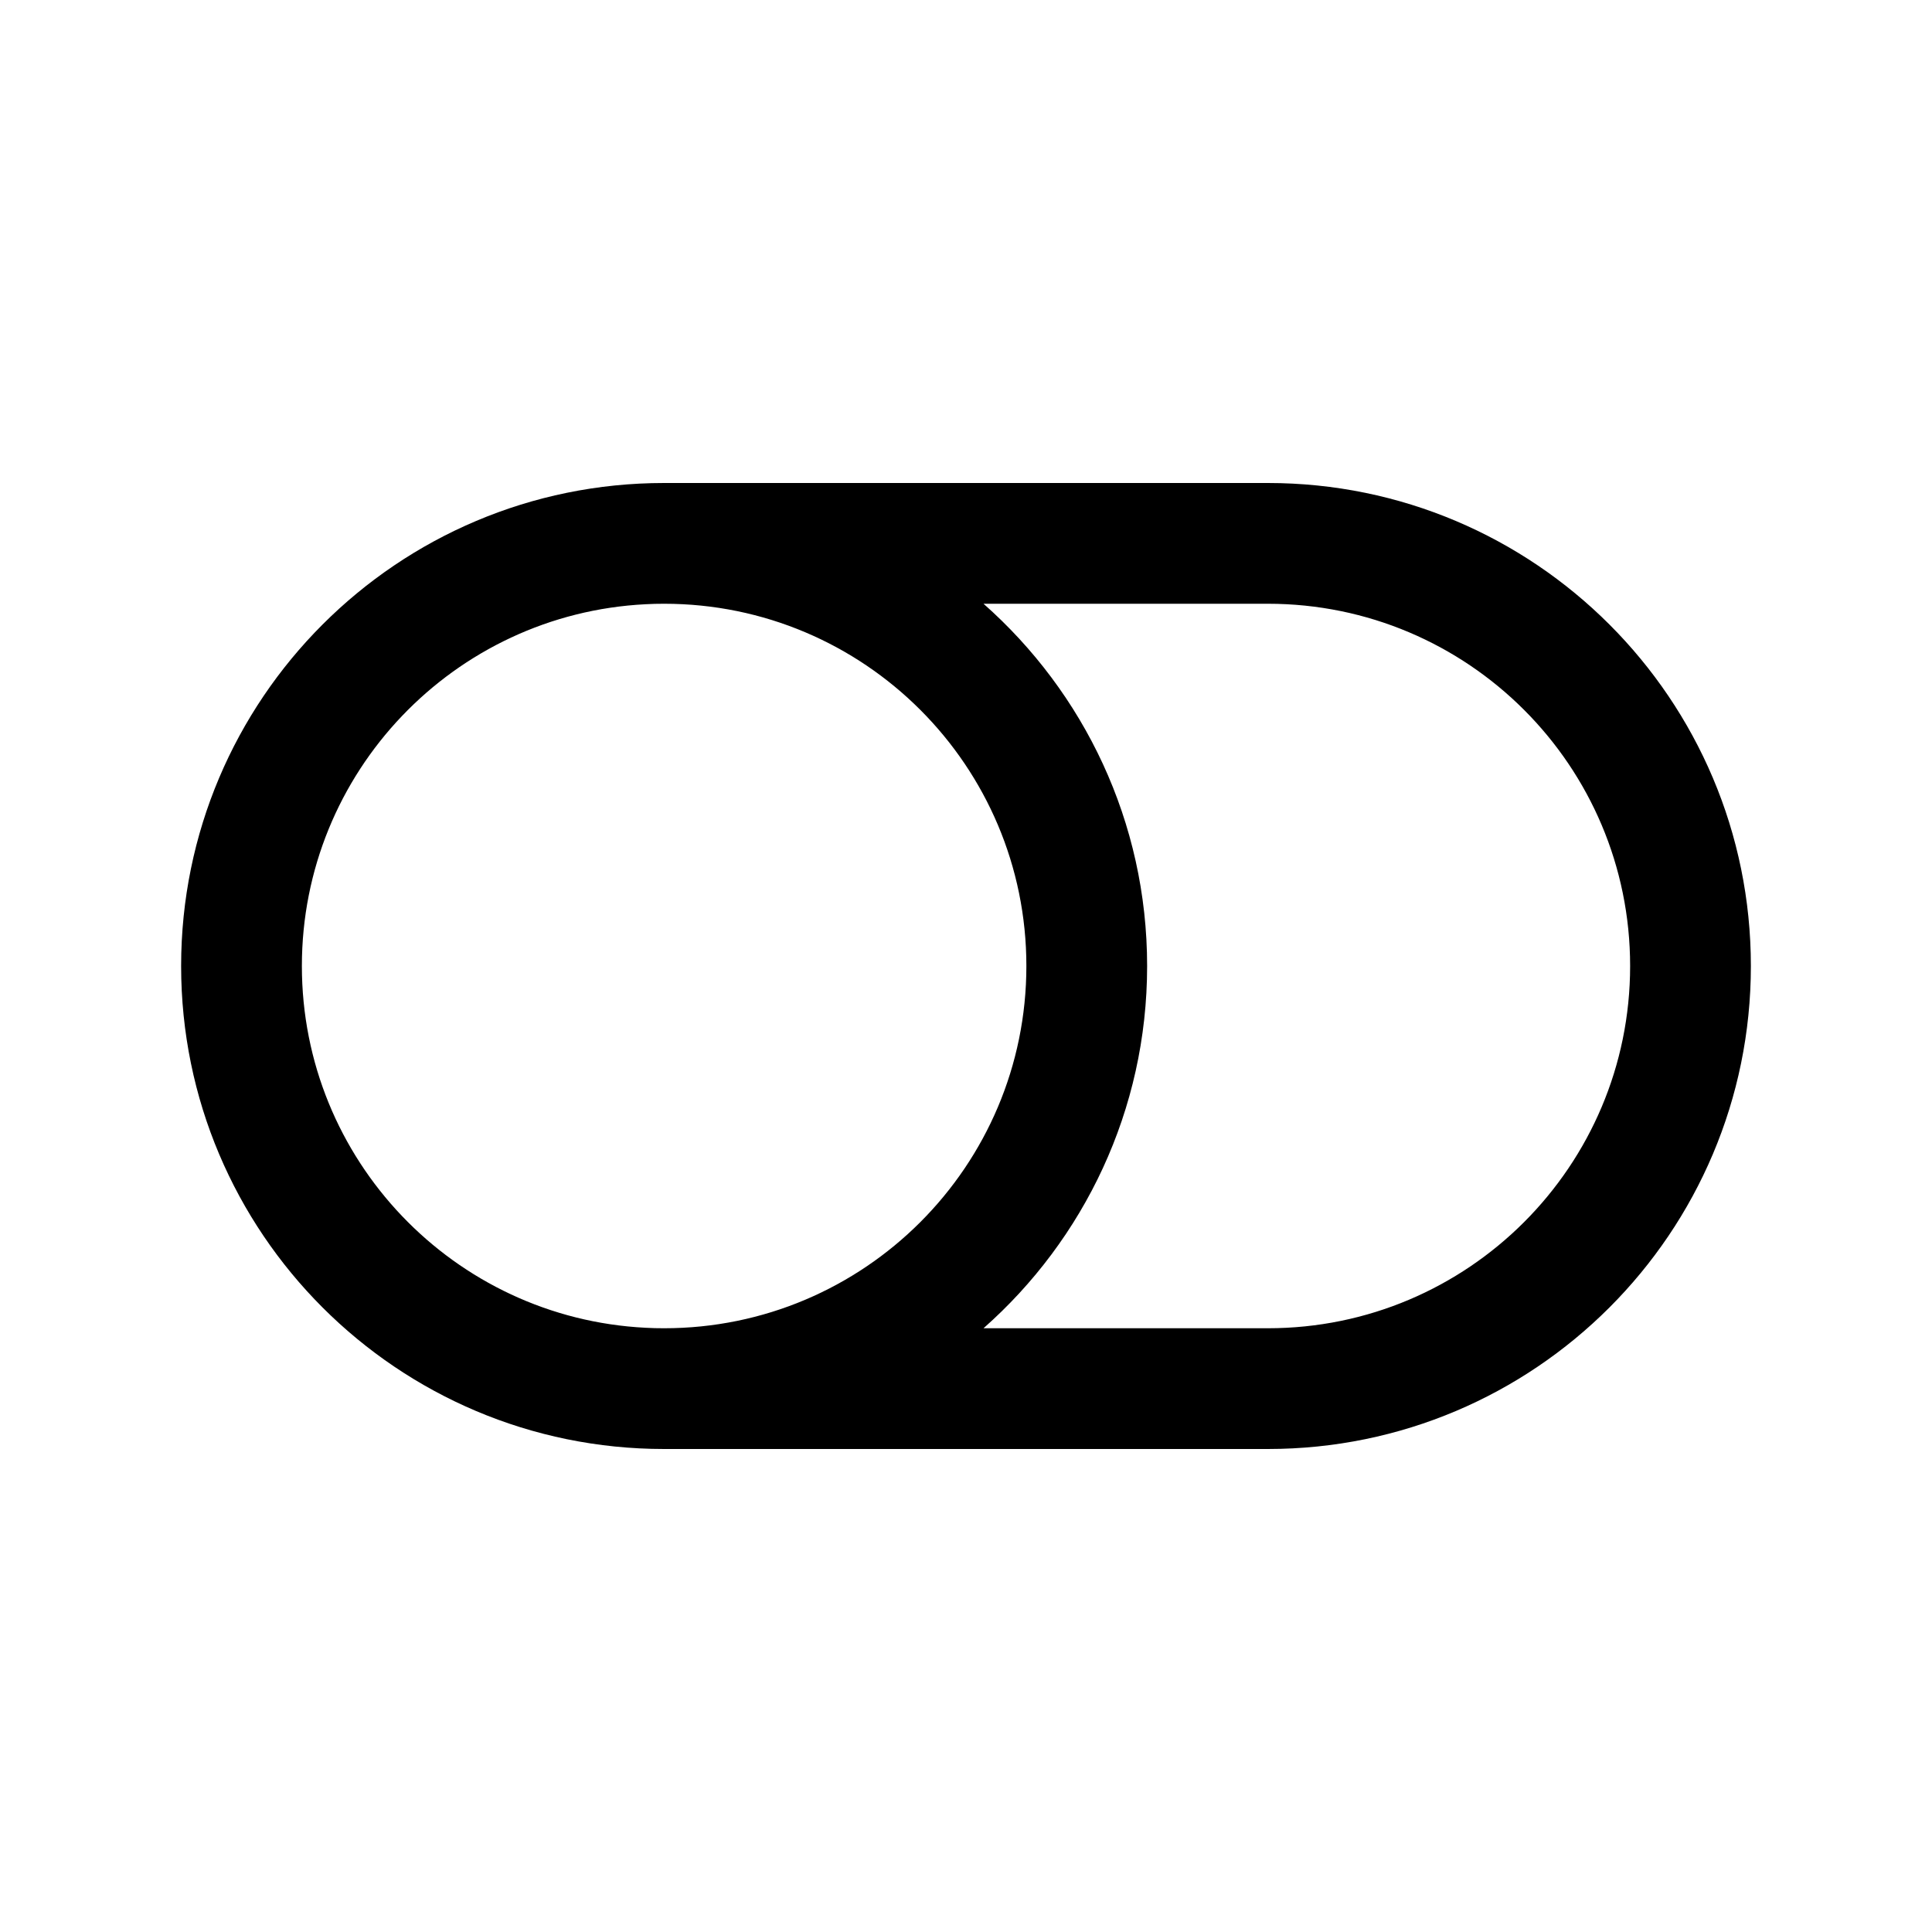
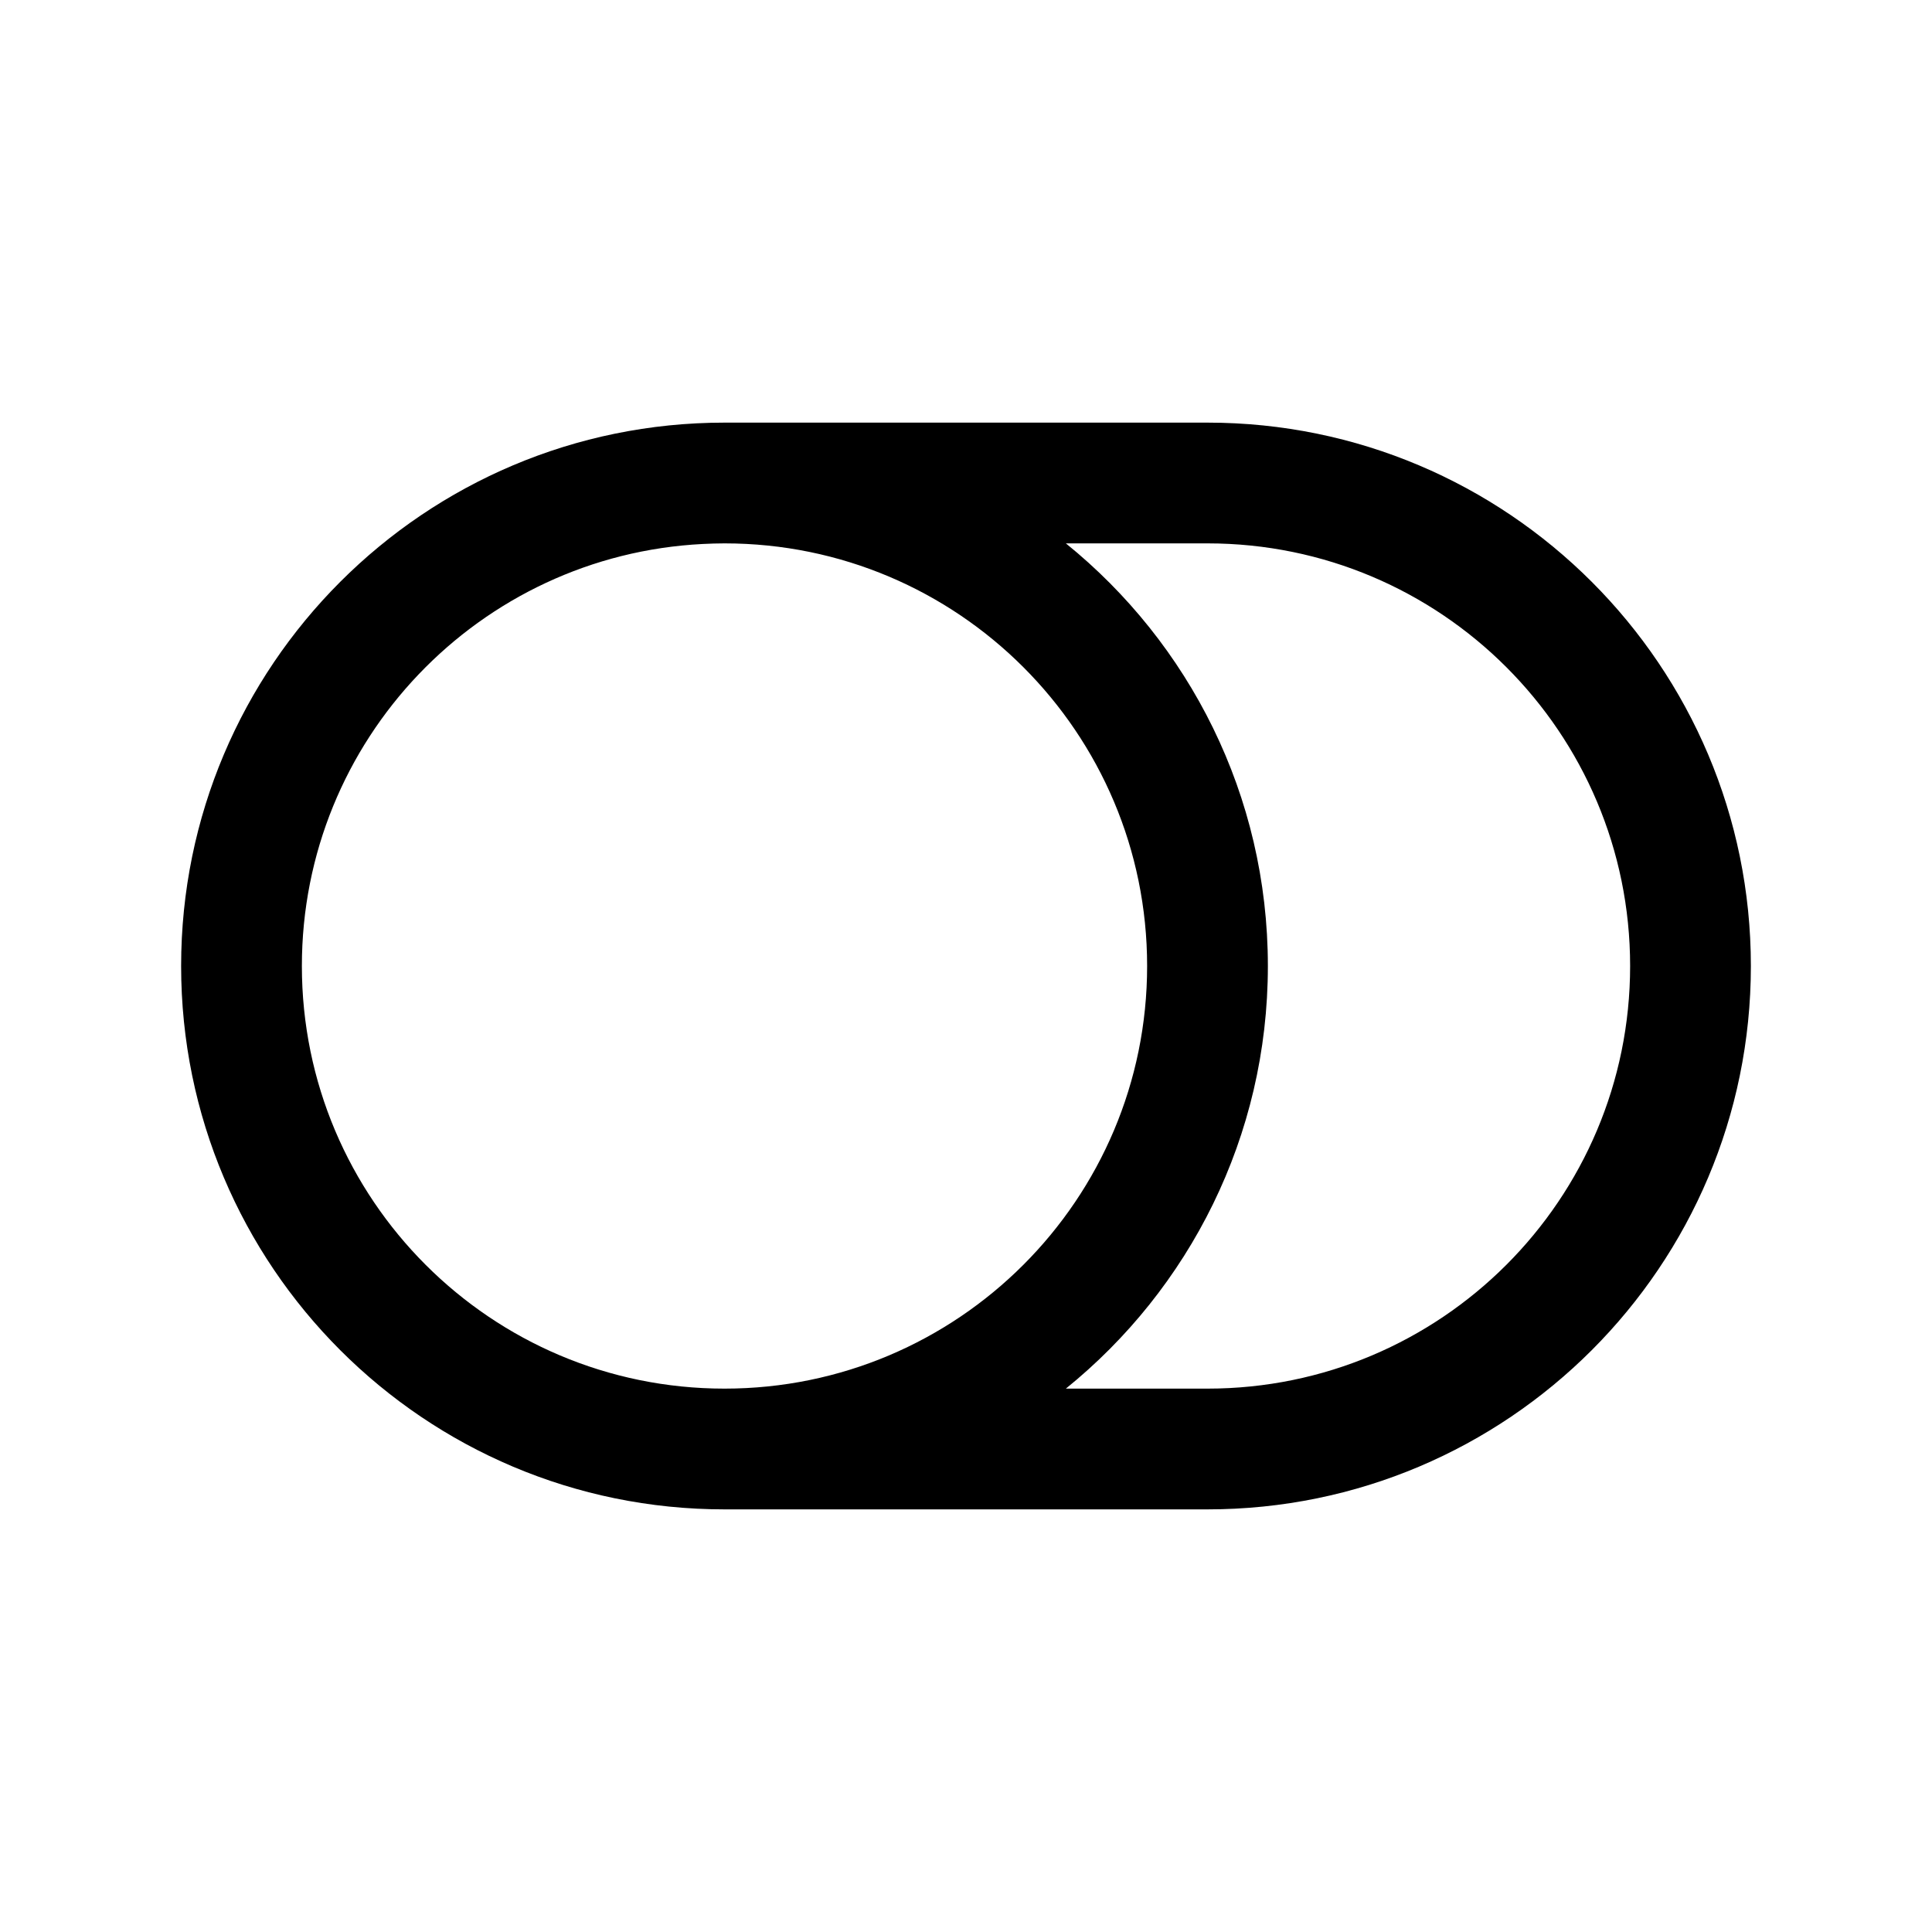
<svg xmlns="http://www.w3.org/2000/svg" width="16" height="16" viewBox="0 0 16 16" fill="none">
-   <path fill-rule="evenodd" clip-rule="evenodd" d="M10.5 4C12.709 4 14.5 5.791 14.5 8C14.5 10.209 12.709 12 10.5 12H5.5C3.291 12 1.5 10.209 1.5 8C1.5 5.791 3.291 4 5.5 4H10.5ZM8.145 5C8.975 5.733 9.5 6.805 9.5 8C9.5 9.195 8.975 10.267 8.145 11H10.5C12.157 11 13.5 9.657 13.5 8C13.5 6.343 12.157 5 10.5 5H8.145ZM5.346 5.004C3.761 5.084 2.5 6.395 2.5 8C2.5 9.605 3.761 10.916 5.346 10.996C5.397 10.999 5.448 11 5.5 11C7.157 11 8.5 9.657 8.5 8C8.5 6.343 7.157 5 5.5 5C5.448 5 5.397 5.001 5.346 5.004Z" fill="currentColor" />
+   <path fill-rule="evenodd" clip-rule="evenodd" d="M10 3.5C12.485 3.5 14.5 5.515 14.5 8C14.5 10.485 12.485 12.5 10 12.5H6C3.515 12.5 1.5 10.485 1.5 8C1.5 5.515 3.515 3.5 6 3.5H10ZM8.827 4.5C9.847 5.325 10.5 6.586 10.5 8C10.5 9.414 9.847 10.675 8.827 11.5H10C11.933 11.5 13.5 9.933 13.5 8C13.5 6.067 11.933 4.5 10 4.5H8.827ZM5.82 4.505C3.971 4.598 2.5 6.127 2.5 8C2.5 9.933 4.067 11.5 6 11.5C7.933 11.5 9.5 9.933 9.5 8C9.5 6.067 7.933 4.5 6 4.5C5.94 4.5 5.88 4.502 5.82 4.505Z" fill="black" />
</svg>
